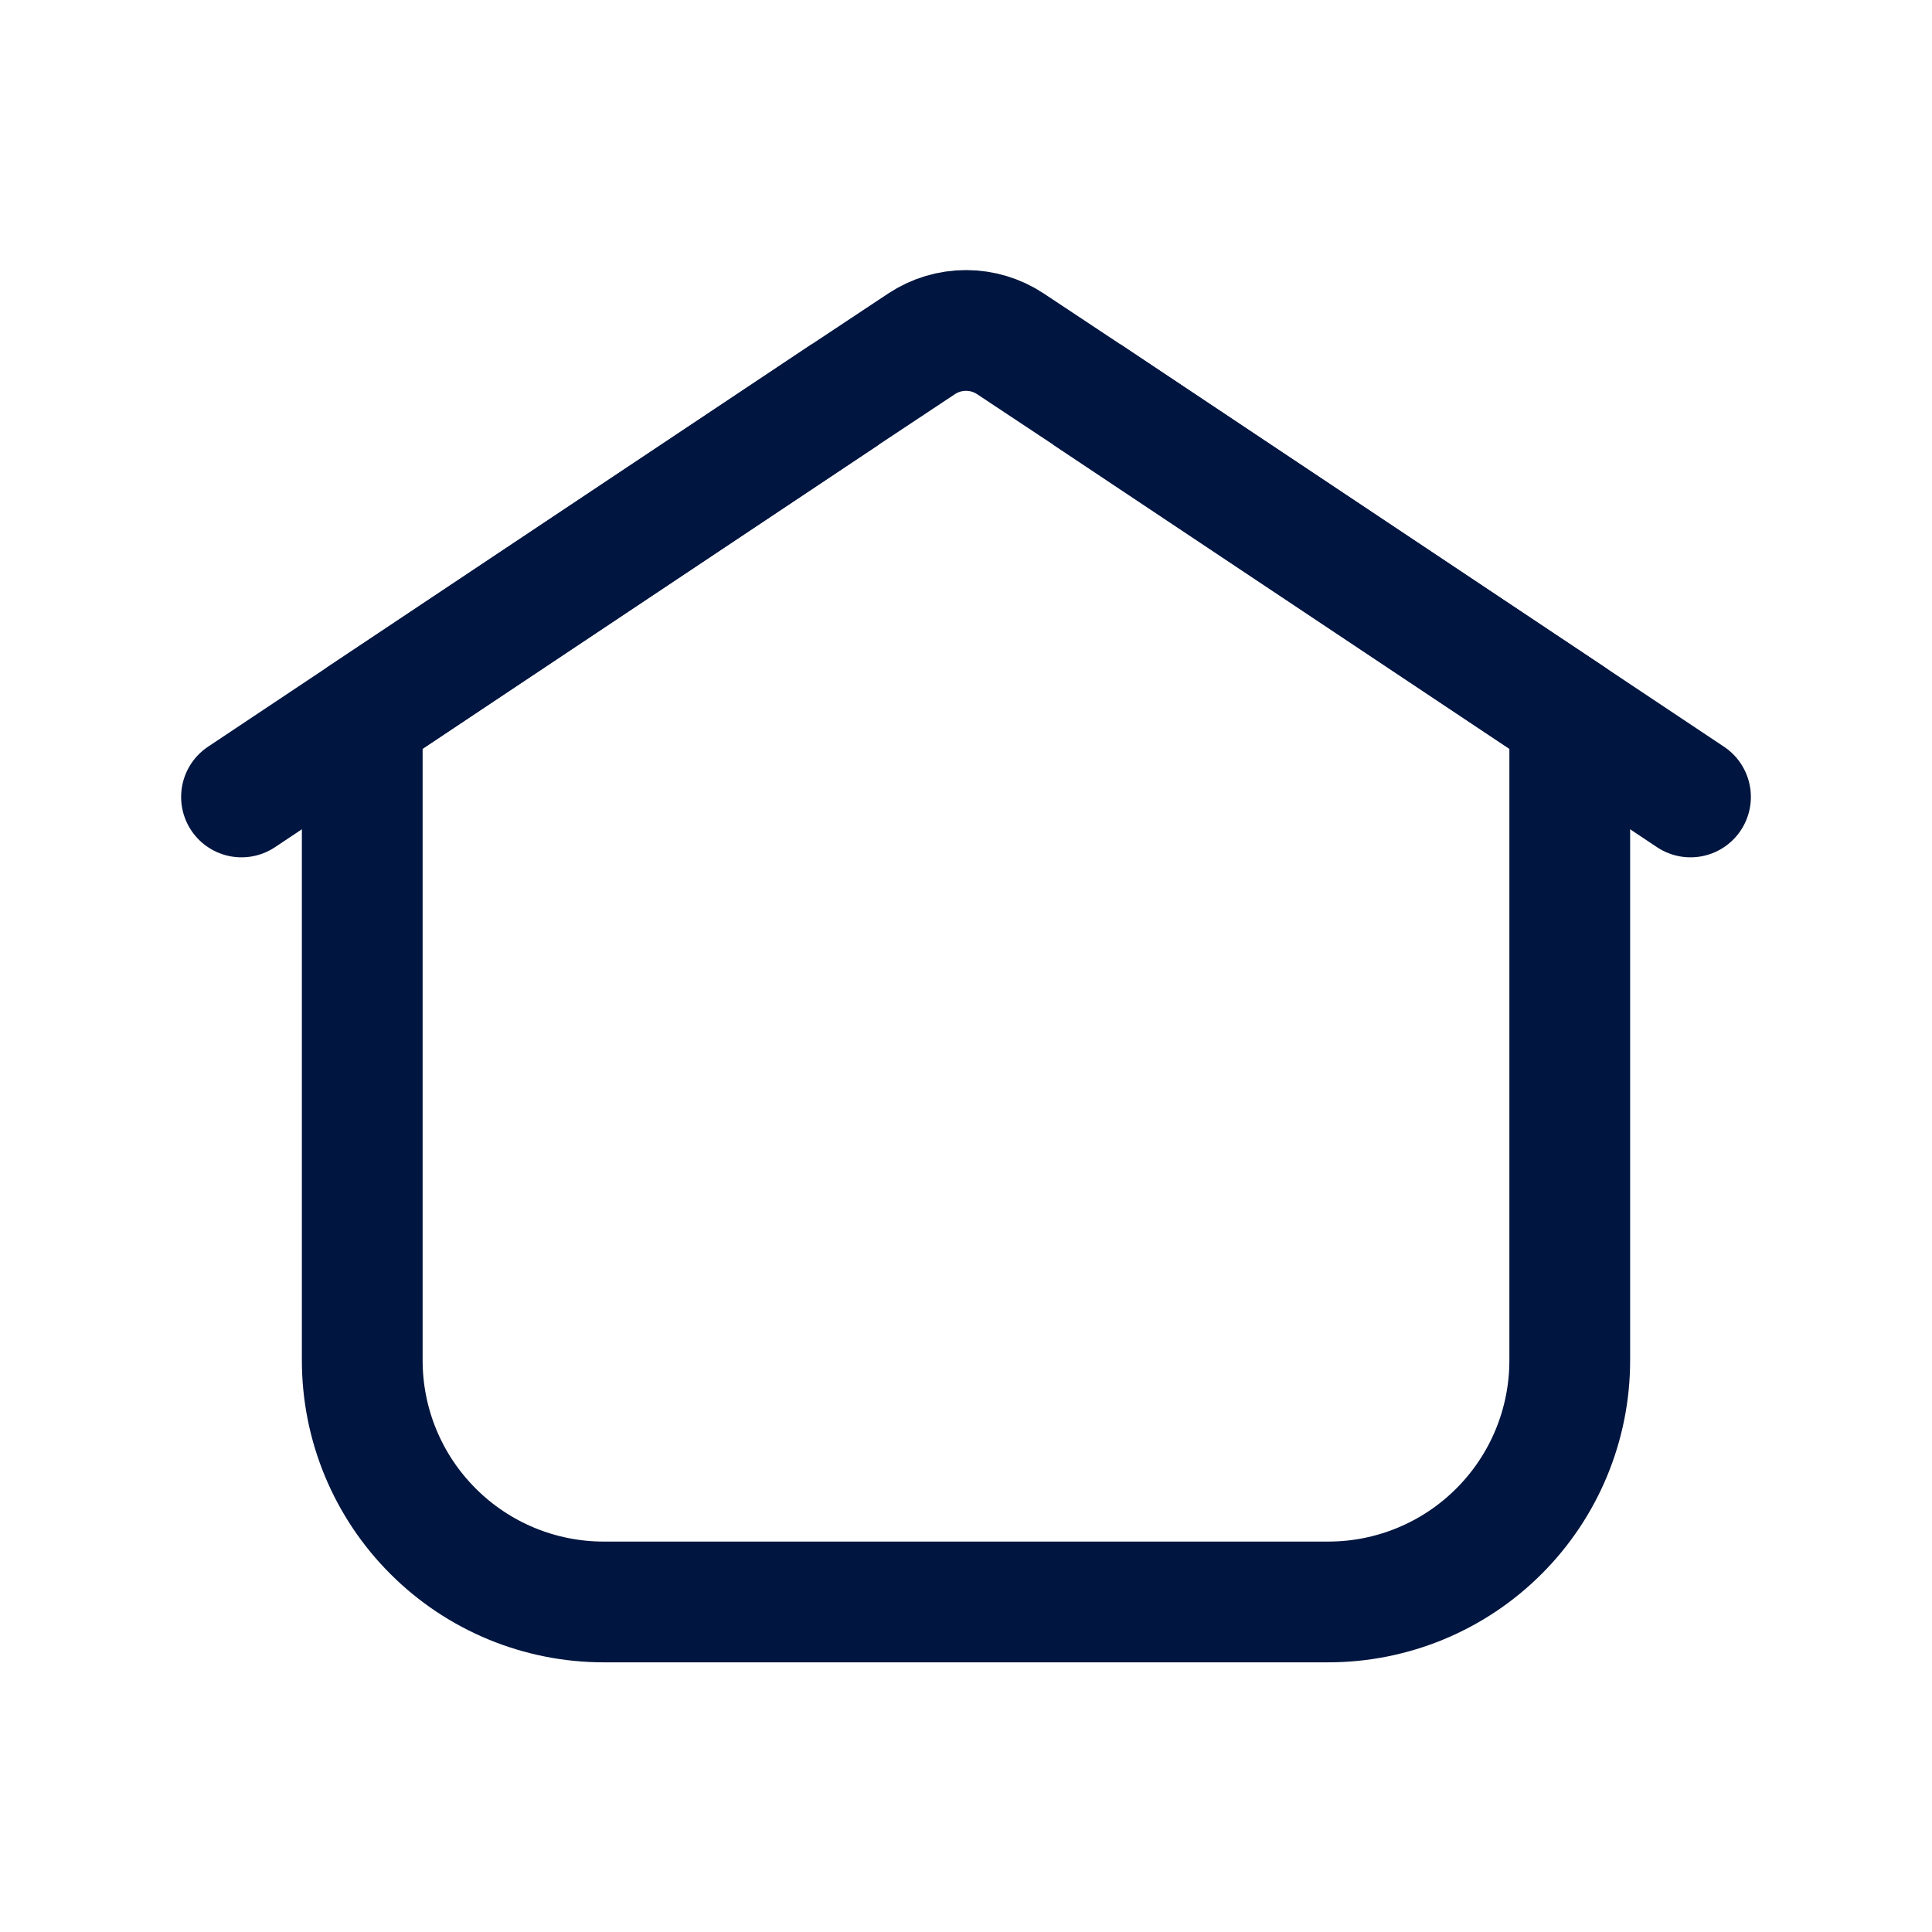
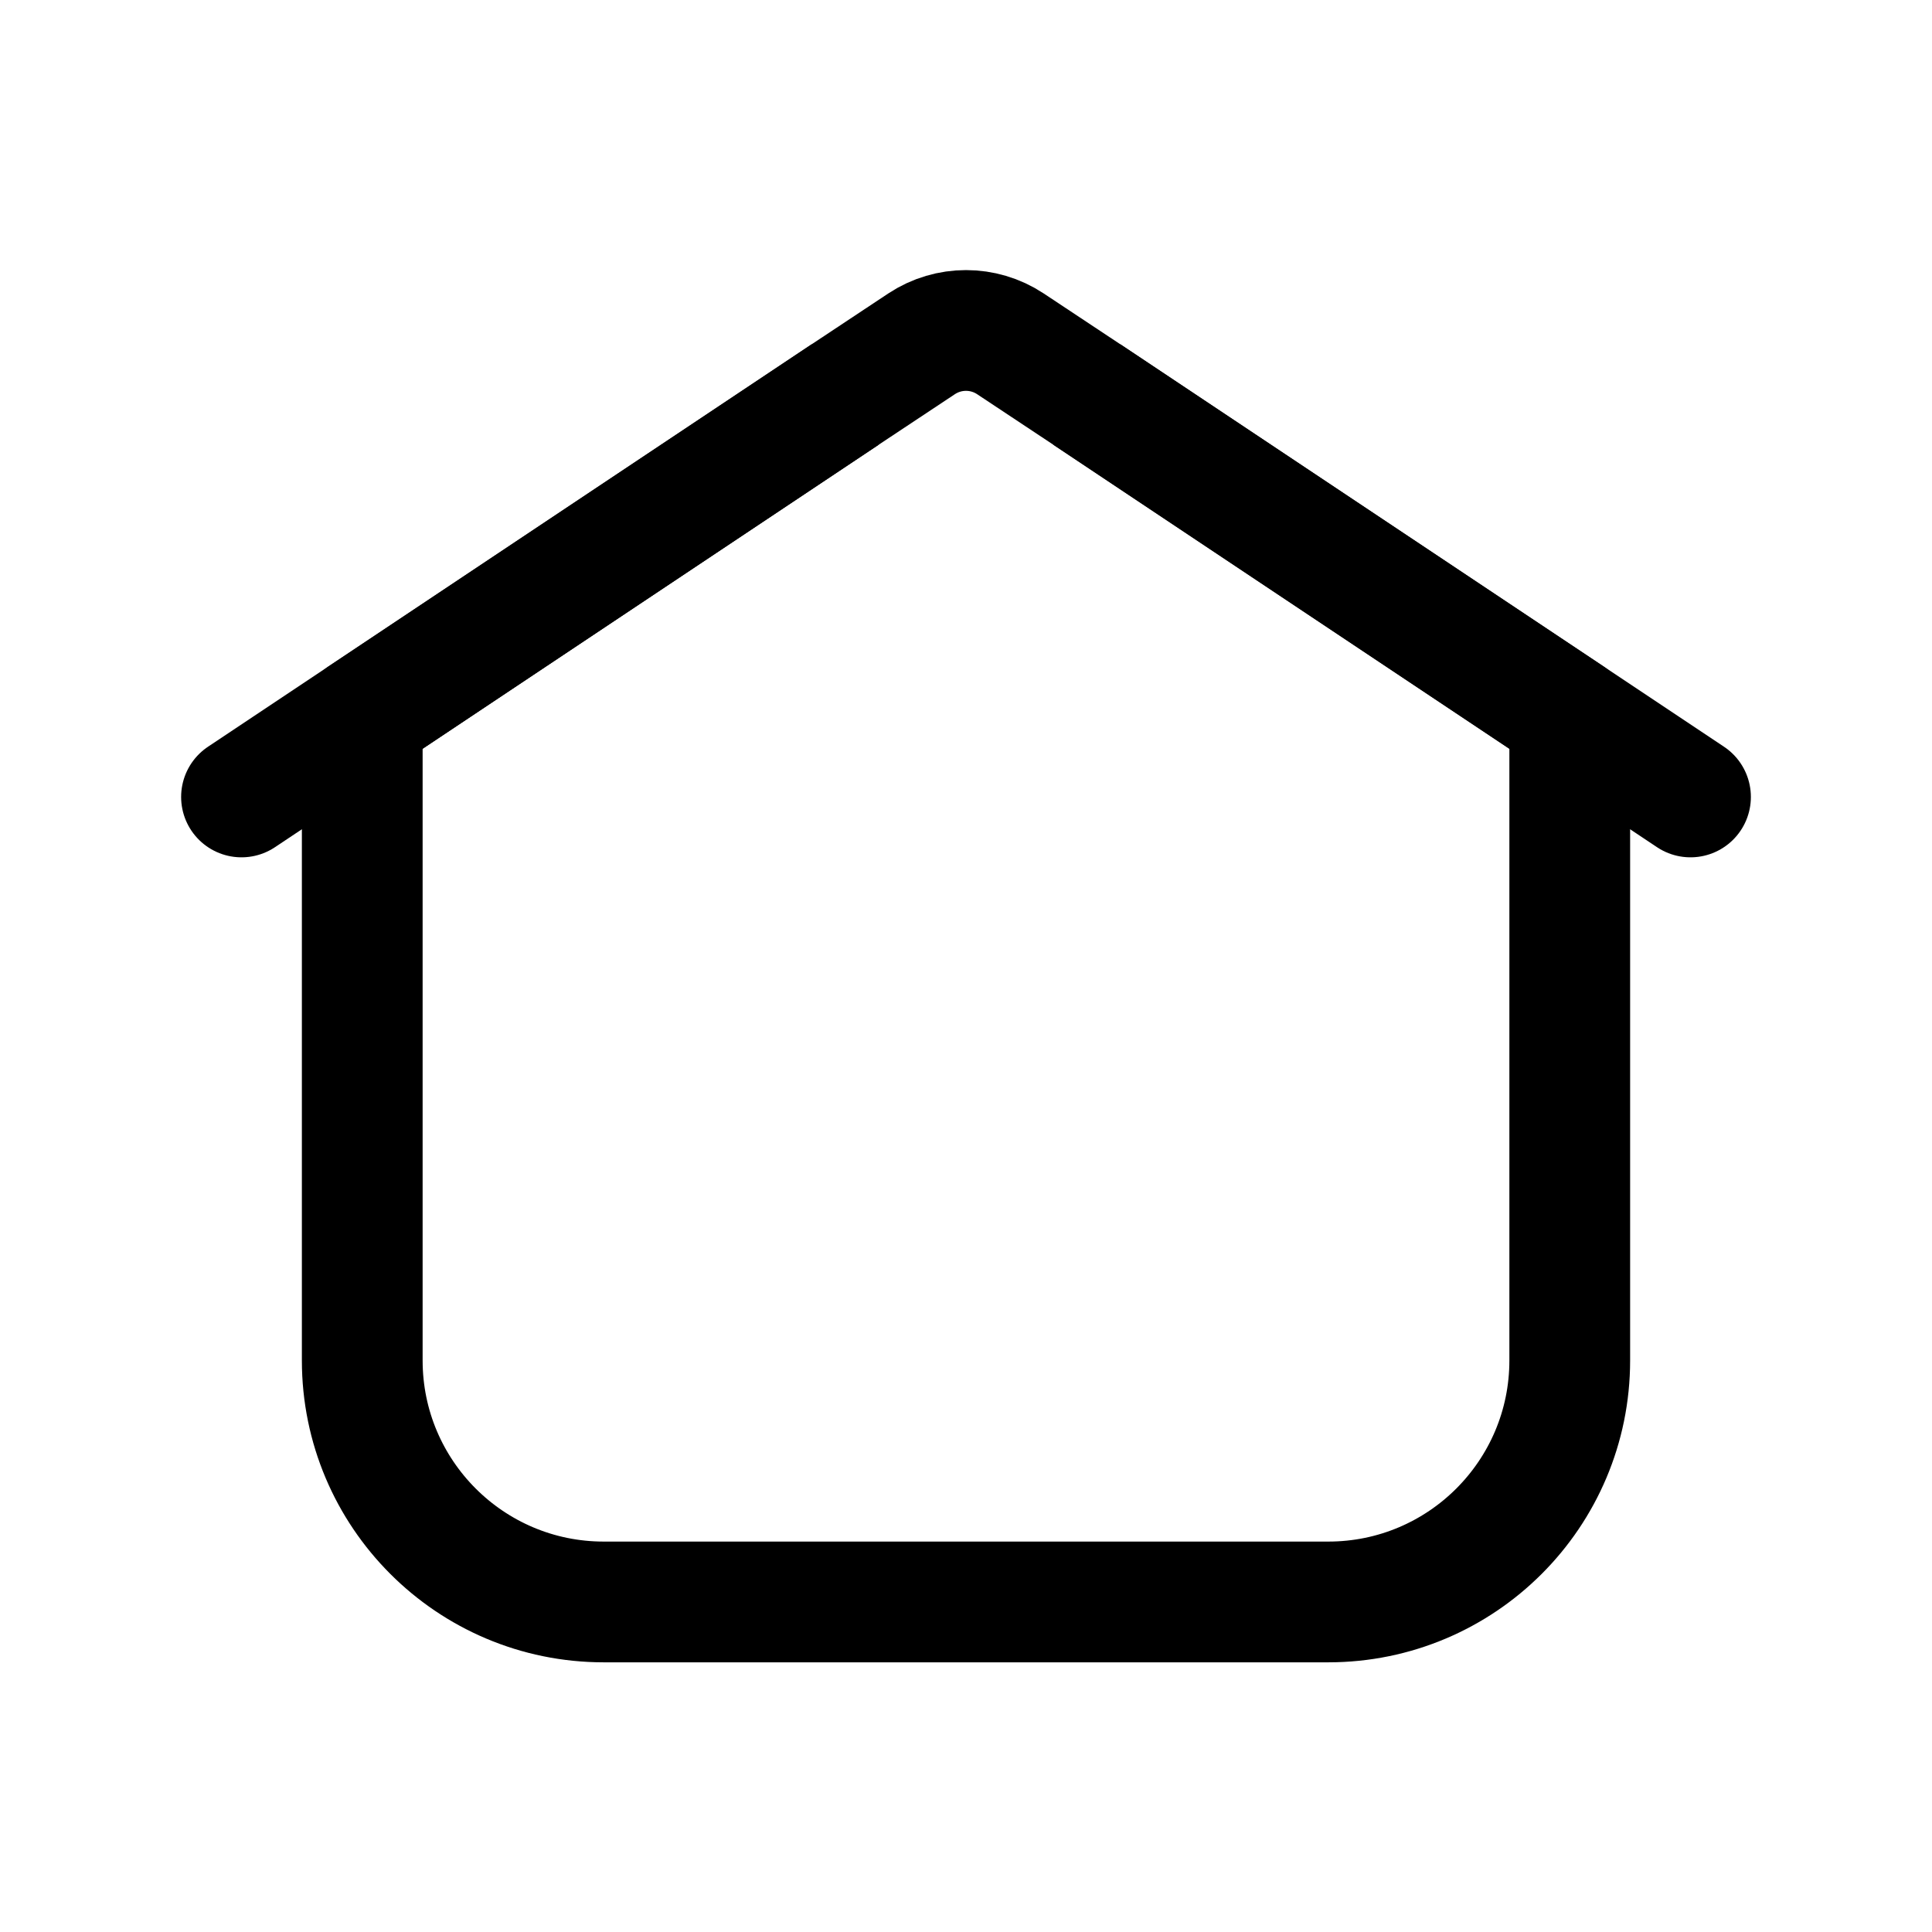
- <svg xmlns="http://www.w3.org/2000/svg" width="24" height="24" viewBox="0 0 24 24" fill="none">
-   <g id="Home-6 1">
-     <path id="Vector" d="M13.5 4.9L19.5 8.9V16.9C19.5 17.696 19.184 18.459 18.621 19.021C18.059 19.584 17.296 19.9 16.5 19.9H7.5C6.704 19.9 5.941 19.584 5.379 19.021C4.816 18.459 4.5 17.696 4.5 16.9V8.9L10.5 4.9" stroke="#00153F" stroke-width="1.5" stroke-linejoin="round" />
-     <path id="Vector_2" d="M21 9.9L19.5 8.9L13.5 4.9L12.55 4.27C12.387 4.162 12.195 4.105 12 4.105C11.805 4.105 11.613 4.162 11.45 4.27L10.5 4.9L4.5 8.9L3 9.9" stroke="#00153F" stroke-width="1.5" stroke-linecap="round" stroke-linejoin="round" />
+ <svg xmlns="http://www.w3.org/2000/svg" fill="none" viewBox="0 0 24 24">
+   <g stroke="currentColor" stroke-linejoin="round" stroke-width="1.5">
+     <path d="m13.5 4.9 6 4v8a3 3 0 0 1-3 3h-9a3 3 0 0 1-3-3v-8l6-4" />
+     <path stroke-linecap="round" d="m21 9.9-1.5-1-6-4-.95-.63a1 1 0 0 0-1.1 0l-.95.63-6 4-1.5 1" />
  </g>
</svg>
